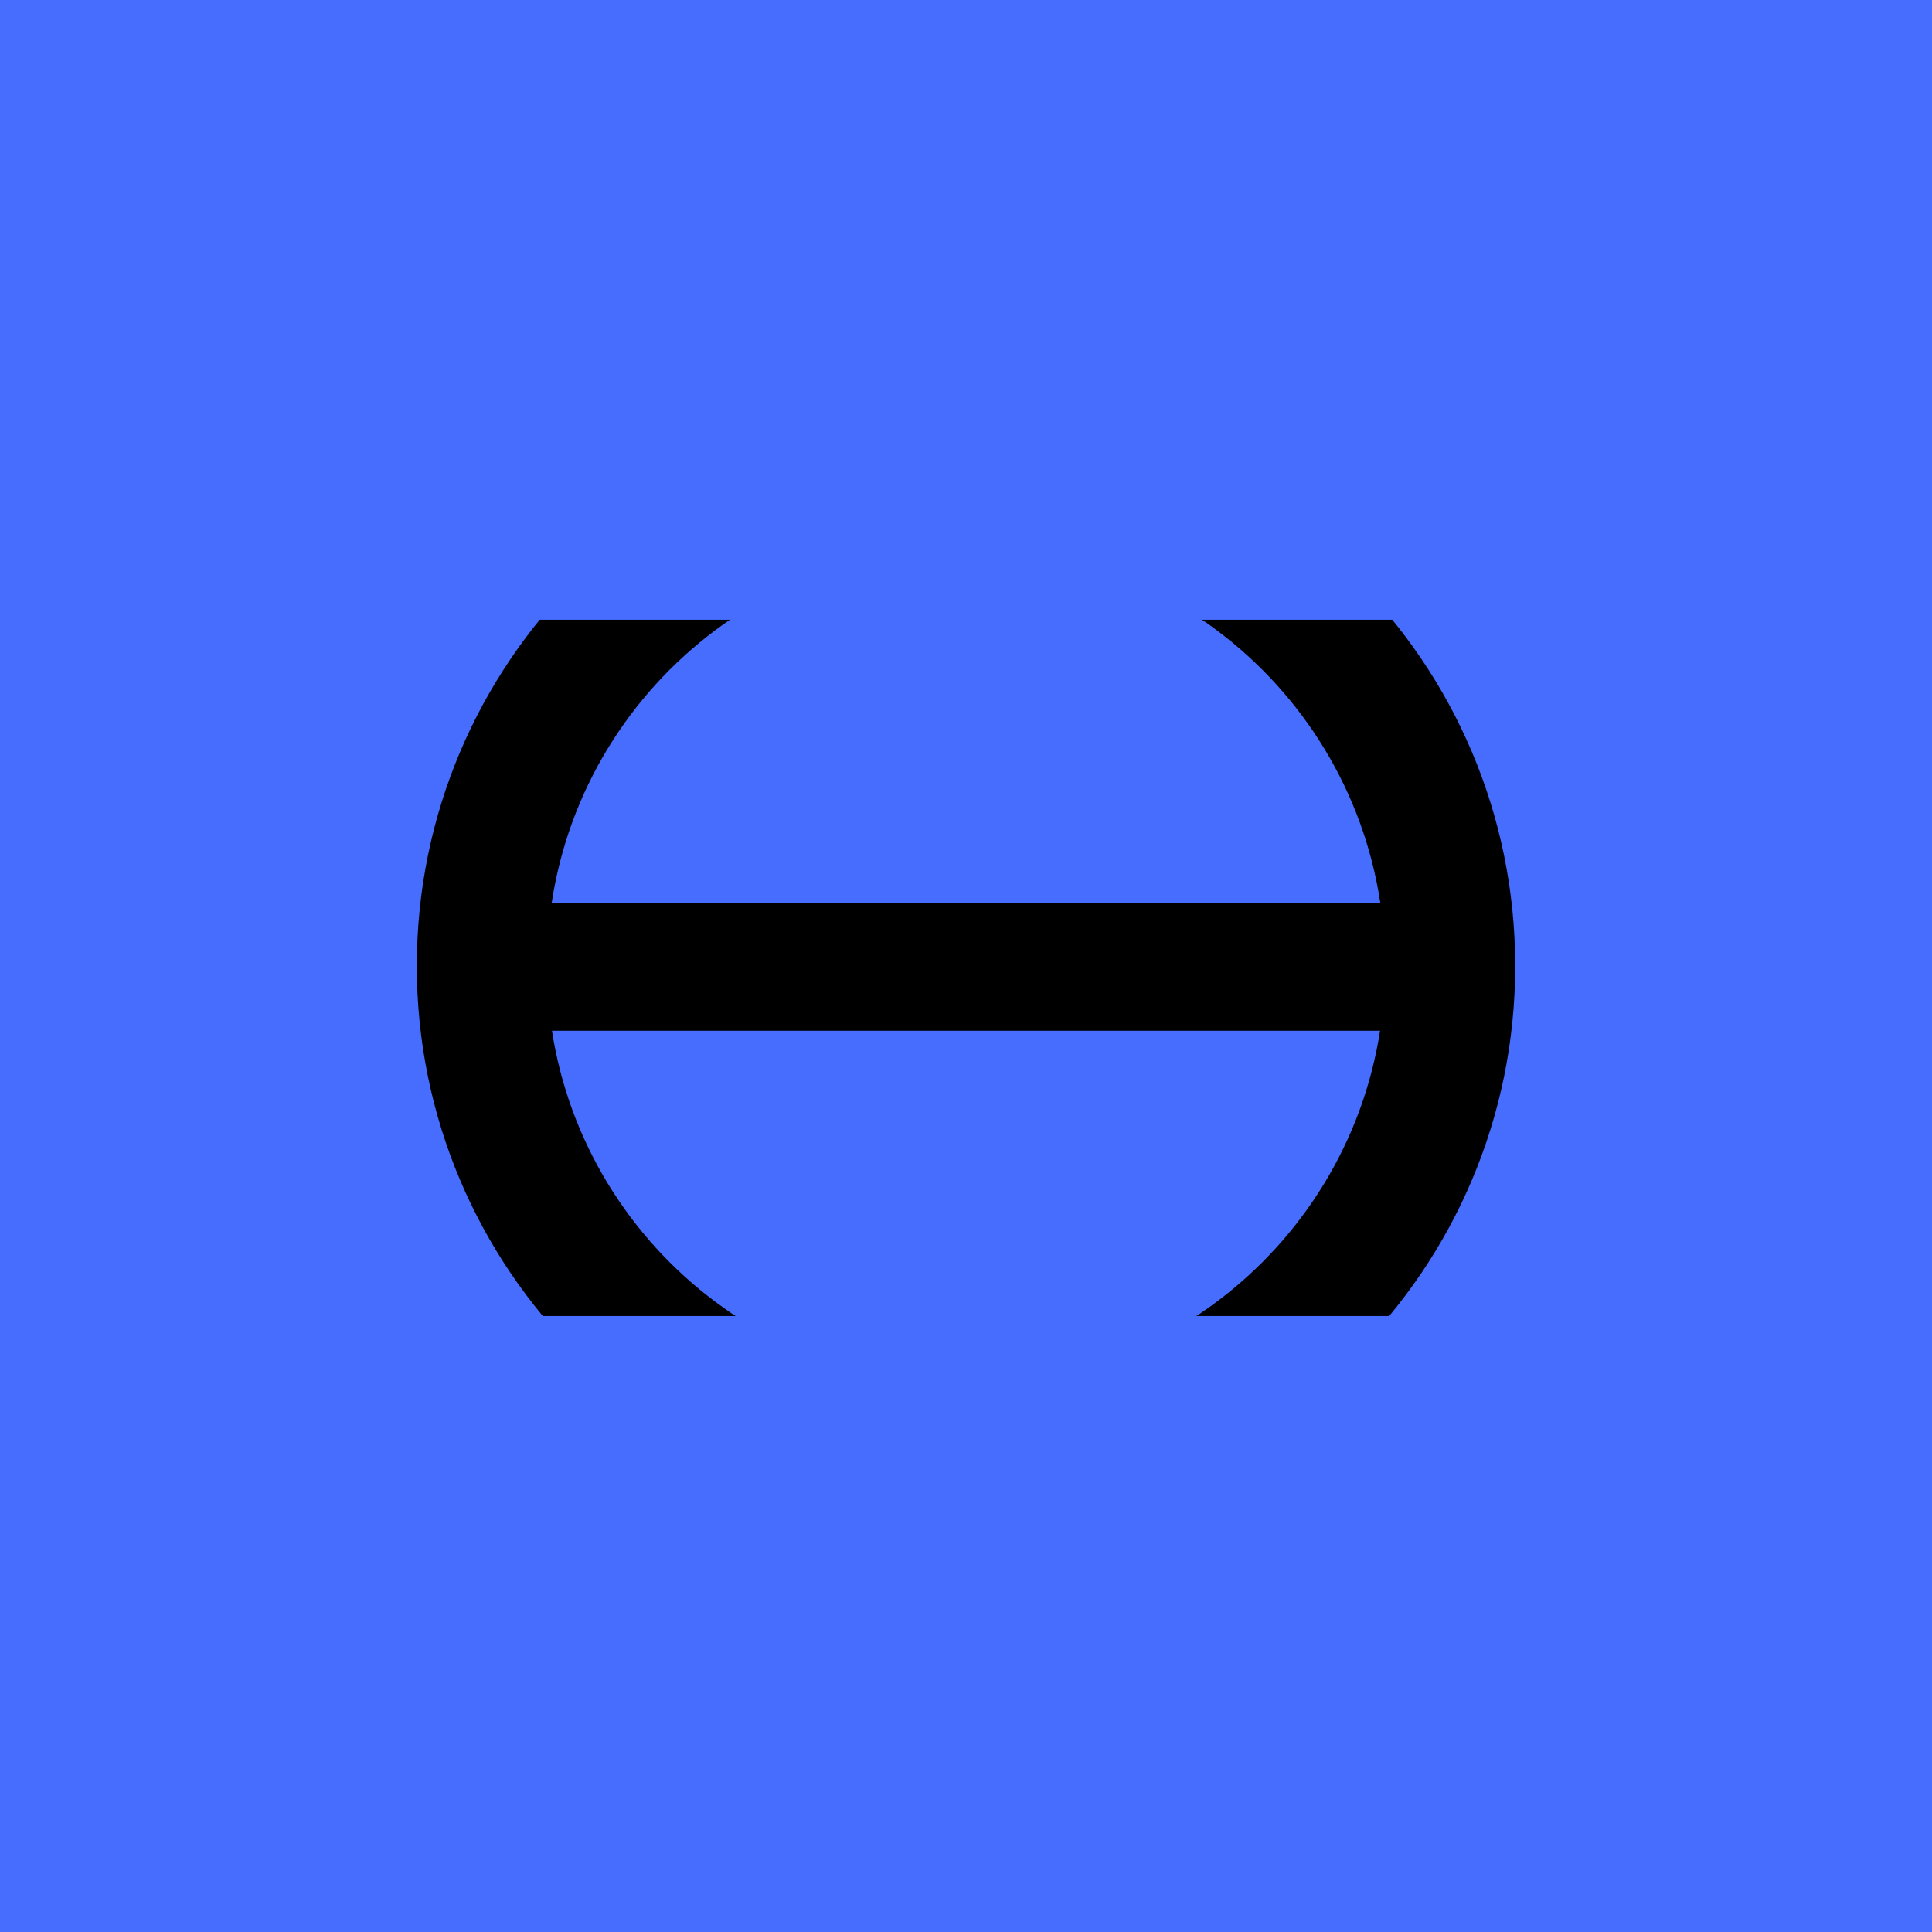
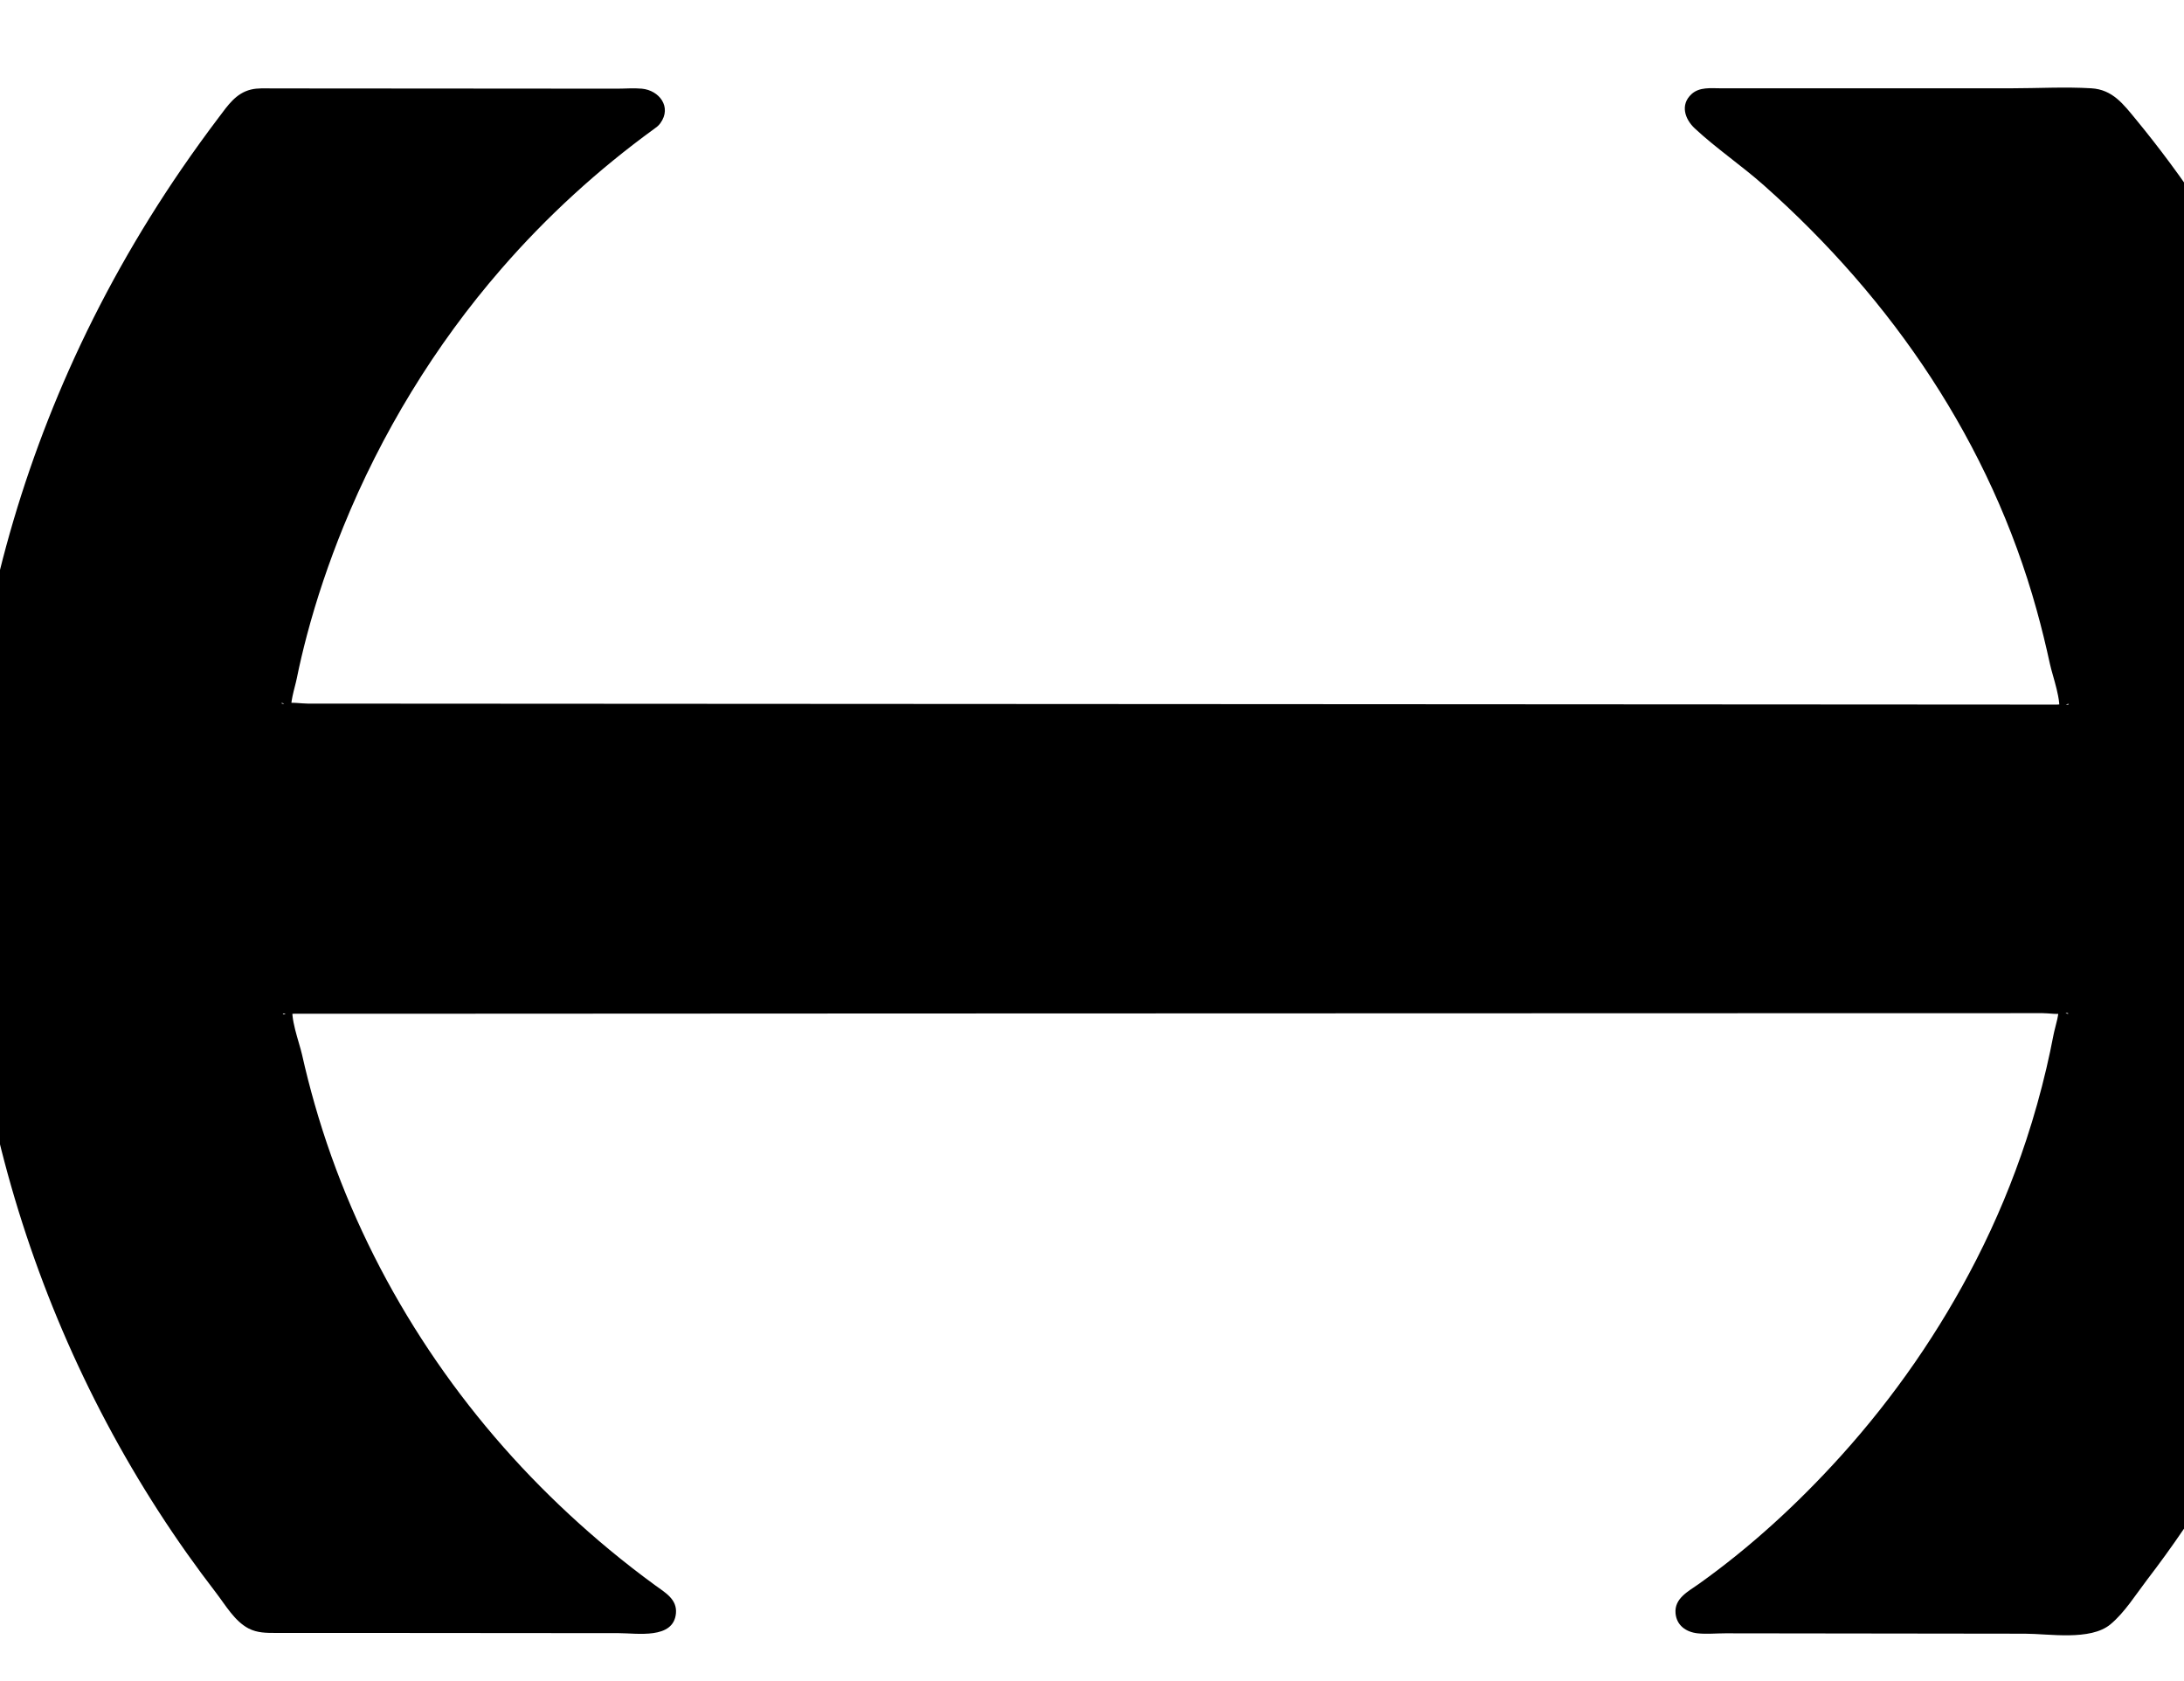
- <svg xmlns="http://www.w3.org/2000/svg" id="Layer_2" viewBox="0 0 1000 1000">
+ <svg xmlns="http://www.w3.org/2000/svg" id="Layer_2" viewBox="220 295 520 400">
  <defs>
-     <style>.cls-1{fill:#466dfe;}</style>
+     <style>.cls-1{fill:#fff;}</style>
  </defs>
  <g id="Layer_1-2">
    <rect class="cls-1" width="1000" height="1000" />
-     <circle cx="500" cy="500" r="284.26" />
-     <circle class="cls-1" cx="500" cy="500" r="216.89" />
-     <rect x="240.43" y="467.46" width="521.33" height="66.05" />
-     <rect class="cls-1" x="1.51" y="186.42" width="993" height="134.35" />
-     <rect class="cls-1" x="1.51" y="681.18" width="993" height="134.35" />
+     <g>
+       <path d="M373.97,322.4c-66.22,47.64-85.24,117.15-88.44,142.29-.11,.85,.55,1.59,1.41,1.59l425.74,.24c.87,0,1.55-.78,1.41-1.65-7.96-49.13-30.02-97.79-88.71-142.53-1.08-.82-.49-2.54,.86-2.54h91.67c1.64,0,3.21,.71,4.29,1.95,85.18,98.57,82.04,257.42-1.5,356.47-1.08,1.28-2.67,2-4.34,2l-92.35-.12c-1.39,0-1.95-1.8-.8-2.58,33.4-22.75,80-71.6,90.72-143.45,.13-.86-.54-1.63-1.41-1.63l-425.3,.14c-.87,0-1.54,.78-1.41,1.64,9.22,57.91,42.18,108.83,90.82,143.26,1.13,.8,.56,2.57-.82,2.57l-92.31-.06c-1.7,0-3.33-.76-4.4-2.08-77.53-95.49-91.79-239.6-1.62-355.93,1.07-1.38,2.74-2.19,4.49-2.19l91.18,.06c1.37,0,1.94,1.76,.83,2.56h-.01Z" />
+       <path d="M372.08,319.16c-34.12,24.74-60.53,58.42-76.72,97.3-5.33,12.81-9.64,26.14-12.24,39.78-.94,4.93-3.35,12.83,3.83,13.79,.54,.07,1.14,0,1.68,0,33.57,.6,67.21,.04,100.78,.06l173.99,.1,133.07,.08h13.49c.82,0,1.71,.1,2.53,0,7.63-.88,4.85-8.99,3.86-14.08-8.25-42.65-28.98-80.92-59.69-111.62-4.55-4.55-9.27-8.92-14.13-13.12-2.32-2-4.67-3.97-7.04-5.9-1.46-1.19-2.94-2.36-4.42-3.52l-1.51-1.17c-.93-1.06-1.24-.69-.93,1.12l-2.24,1.72c1.89-.62,6.24-.15,8.7-.15h70.32c3.77,0,8.35-.72,12.07,0,3.5,.68,6.35,5.91,8.49,8.61,3.95,4.98,7.68,10.14,11.2,15.43,14.16,21.21,24.93,44.55,32.21,68.98,14.45,48.53,15.3,100.92,3.21,150.05-6.06,24.62-15.34,48.4-27.85,70.46-6.3,11.1-13.38,21.79-21.26,31.82-2,2.55-4.35,7.01-7.71,7.57-1.37,.23-2.97,0-4.35,0l-85.13-.11c-.7,0-1.94-.09-2.15-.16l2.24,1.72-.49,2.31c.53-.36,1.05-.73,1.57-1.1,.82-.35,1.67-1.19,2.39-1.71,1.37-1,2.72-2.01,4.06-3.04,3.25-2.49,6.43-5.07,9.53-7.74,6.63-5.71,12.92-11.82,18.84-18.26,13.68-14.91,25.51-31.62,34.71-49.65,4.99-9.78,9.27-19.97,12.69-30.41,1.66-5.06,3.12-10.19,4.38-15.37,1.37-5.63,3.91-13.03,3.63-18.87s-5.09-5.38-9.07-5.38l-106.21,.03-171.41,.06-128.75,.04h-12.64c-.74,0-1.54-.09-2.27,0-8.38,1.05-4.32,11.59-3.17,16.97,9.22,43.44,32.36,83.26,64.59,113.68,4.13,3.89,8.4,7.63,12.8,11.21,1.86,1.51,3.74,2.99,5.64,4.45,1.24,.95,2.48,1.89,3.74,2.82l1.26,.92c1.38,1.51,1.79,1.17,1.25-1.02l2.24-1.72c-1.75,.58-5.75,.15-8.05,.15h-20.44l-48.32-.04c-4.57,0-9.31,.37-13.86,0-2.17-.18-2.99-.65-4.61-2.67-4.01-5.02-7.83-10.19-11.48-15.49-14.02-20.35-25.43-42.51-33.7-65.8-17.05-48.02-20.86-100.38-10.23-150.26,5.66-26.57,15.22-52.2,28.18-76.06,6.78-12.48,14.45-24.47,22.88-35.9,1.89-2.57,3.66-6,6.94-6.52,1.58-.25,3.43,0,5.02,0l82.84,.05c.7,0,1.99,.09,2.17,.16l-2.24-1.72-.03-1.51,5.89-.76h-.01c-3.42-3.43-8.72,1.88-5.3,5.29h.01c1.84,1.85,4.5,1.18,5.89-.75,2.77-3.84-.27-7.81-4.42-8.2-1.94-.18-3.99,0-5.94,0l-25.99-.02-56.04-.04c-1.68,0-3.49-.13-5.14,.28-3.56,.89-5.45,3.75-7.54,6.51-3.09,4.08-6.09,8.24-8.99,12.46-10.35,15.09-19.36,31.11-26.79,47.83-13.77,30.99-22.11,64.18-24.28,98.04-4.16,64.94,14.87,130.61,52.42,183.67,2.23,3.15,4.52,6.24,6.87,9.3s4.47,6.82,7.8,8.55c2.05,1.06,4.22,1.06,6.44,1.06h21.53l60.19,.05c4.29,0,13.02,1.54,13.58-4.73,.3-3.36-2.58-4.93-4.93-6.65-3.73-2.72-7.37-5.55-10.93-8.5-6.53-5.42-12.76-11.19-18.65-17.3-24-24.91-41.98-55.42-51.5-88.72-1.12-3.92-2.13-7.87-3.02-11.84-.69-3.06-3-8.94-2.13-11.98l-1.72,2.24c-1.04,.48-.86-.19-.07,.01,.63,.16,1.53,0,2.17,0h39.35l101.51-.05,122.84-.04,106.24-.03h35.15l10.85-.02c1.69,0,4.06,.44,5.71,0,.77-.2,.98,.46-.07-.02l-1.72-2.24c.57,1.96-.69,5.36-1.08,7.39-.51,2.69-1.09,5.37-1.71,8.04-1.34,5.72-2.93,11.38-4.76,16.95-3.23,9.84-7.22,19.4-11.93,28.61-8.64,16.91-19.53,32.64-32.26,46.73-10.16,11.25-21.43,21.62-33.79,30.43-2.49,1.77-5.88,3.43-5.55,7.01,.26,2.88,2.51,4.45,5.23,4.75,2.15,.23,4.46,0,6.62,0l71.36,.09c5.68,0,15.56,1.75,20.34-2.23,3.38-2.81,6.01-7.06,8.67-10.54,3.04-3.97,5.98-8.02,8.79-12.16,5.48-8.06,10.51-16.42,15.07-25.04,35.89-67.79,43.42-150.31,20.38-223.48-5.71-18.12-13.3-35.69-22.73-52.18-4.84-8.46-10.17-16.63-15.98-24.46-2.61-3.52-5.31-6.98-8.1-10.37-3.02-3.66-5.58-7.15-10.66-7.45-6.3-.38-12.74,0-19.05,0h-38.62c-10.2,0-20.39,0-30.59,0-2.34,0-5.03-.35-6.92,1.38-2.77,2.54-1.58,5.97,.75,8.15,5.15,4.8,11.15,8.85,16.44,13.54,30.72,27.27,53.97,61.41,64.99,101.17,1.17,4.22,2.21,8.48,3.14,12.77,.64,2.99,2.93,8.99,2.08,11.96l1.72-2.24c1.02-.47,.85,.19,.02-.01-.62-.15-1.48,0-2.12,0h-8.51l-31.08-.02-101.53-.06-122.78-.07-106.58-.06-34.87-.02h-11.05c-1.68,0-4.06-.45-5.7,0-.75,.2-1.02-.46,.08,.04l1.72,2.24c-.65-2.11,.74-6.01,1.19-8.27,.7-3.46,1.52-6.9,2.42-10.31,2.32-8.74,5.23-17.32,8.63-25.7,9.05-22.3,21.82-43.27,37.6-61.44,10.85-12.51,23.12-23.72,36.52-33.44,3.87-2.81,.13-9.32-3.79-6.48Z" />
+     </g>
  </g>
</svg>
